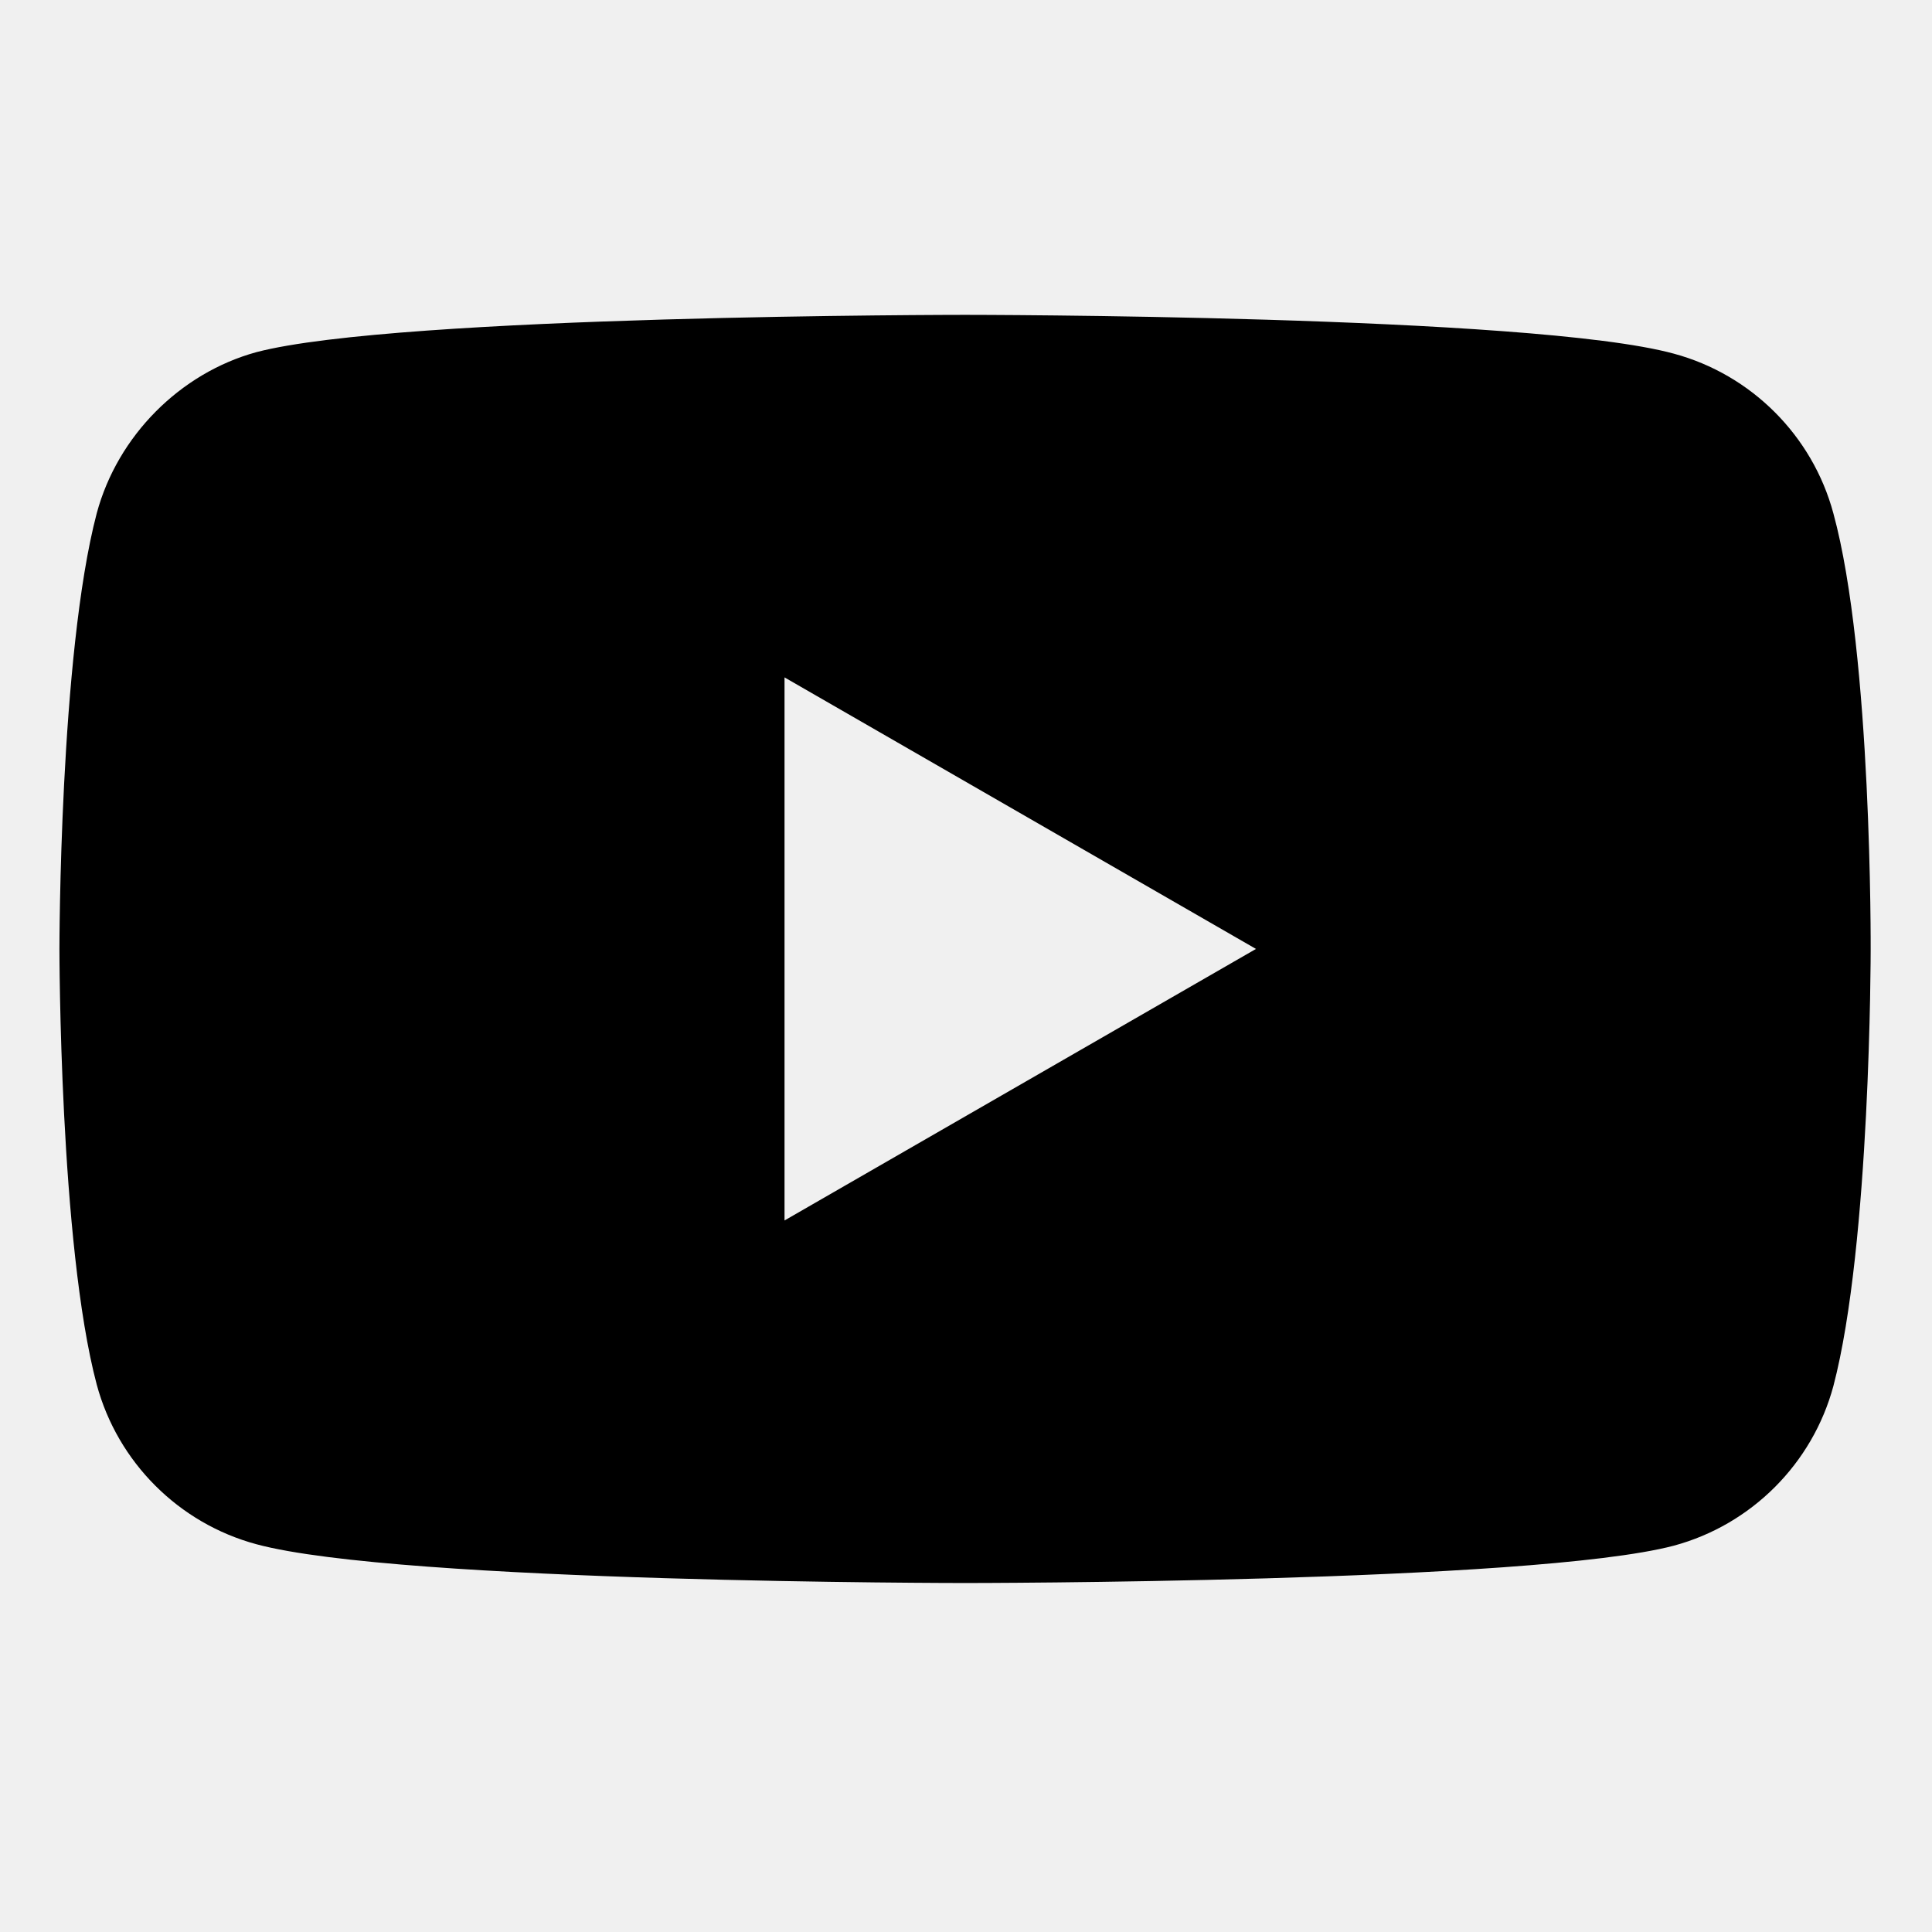
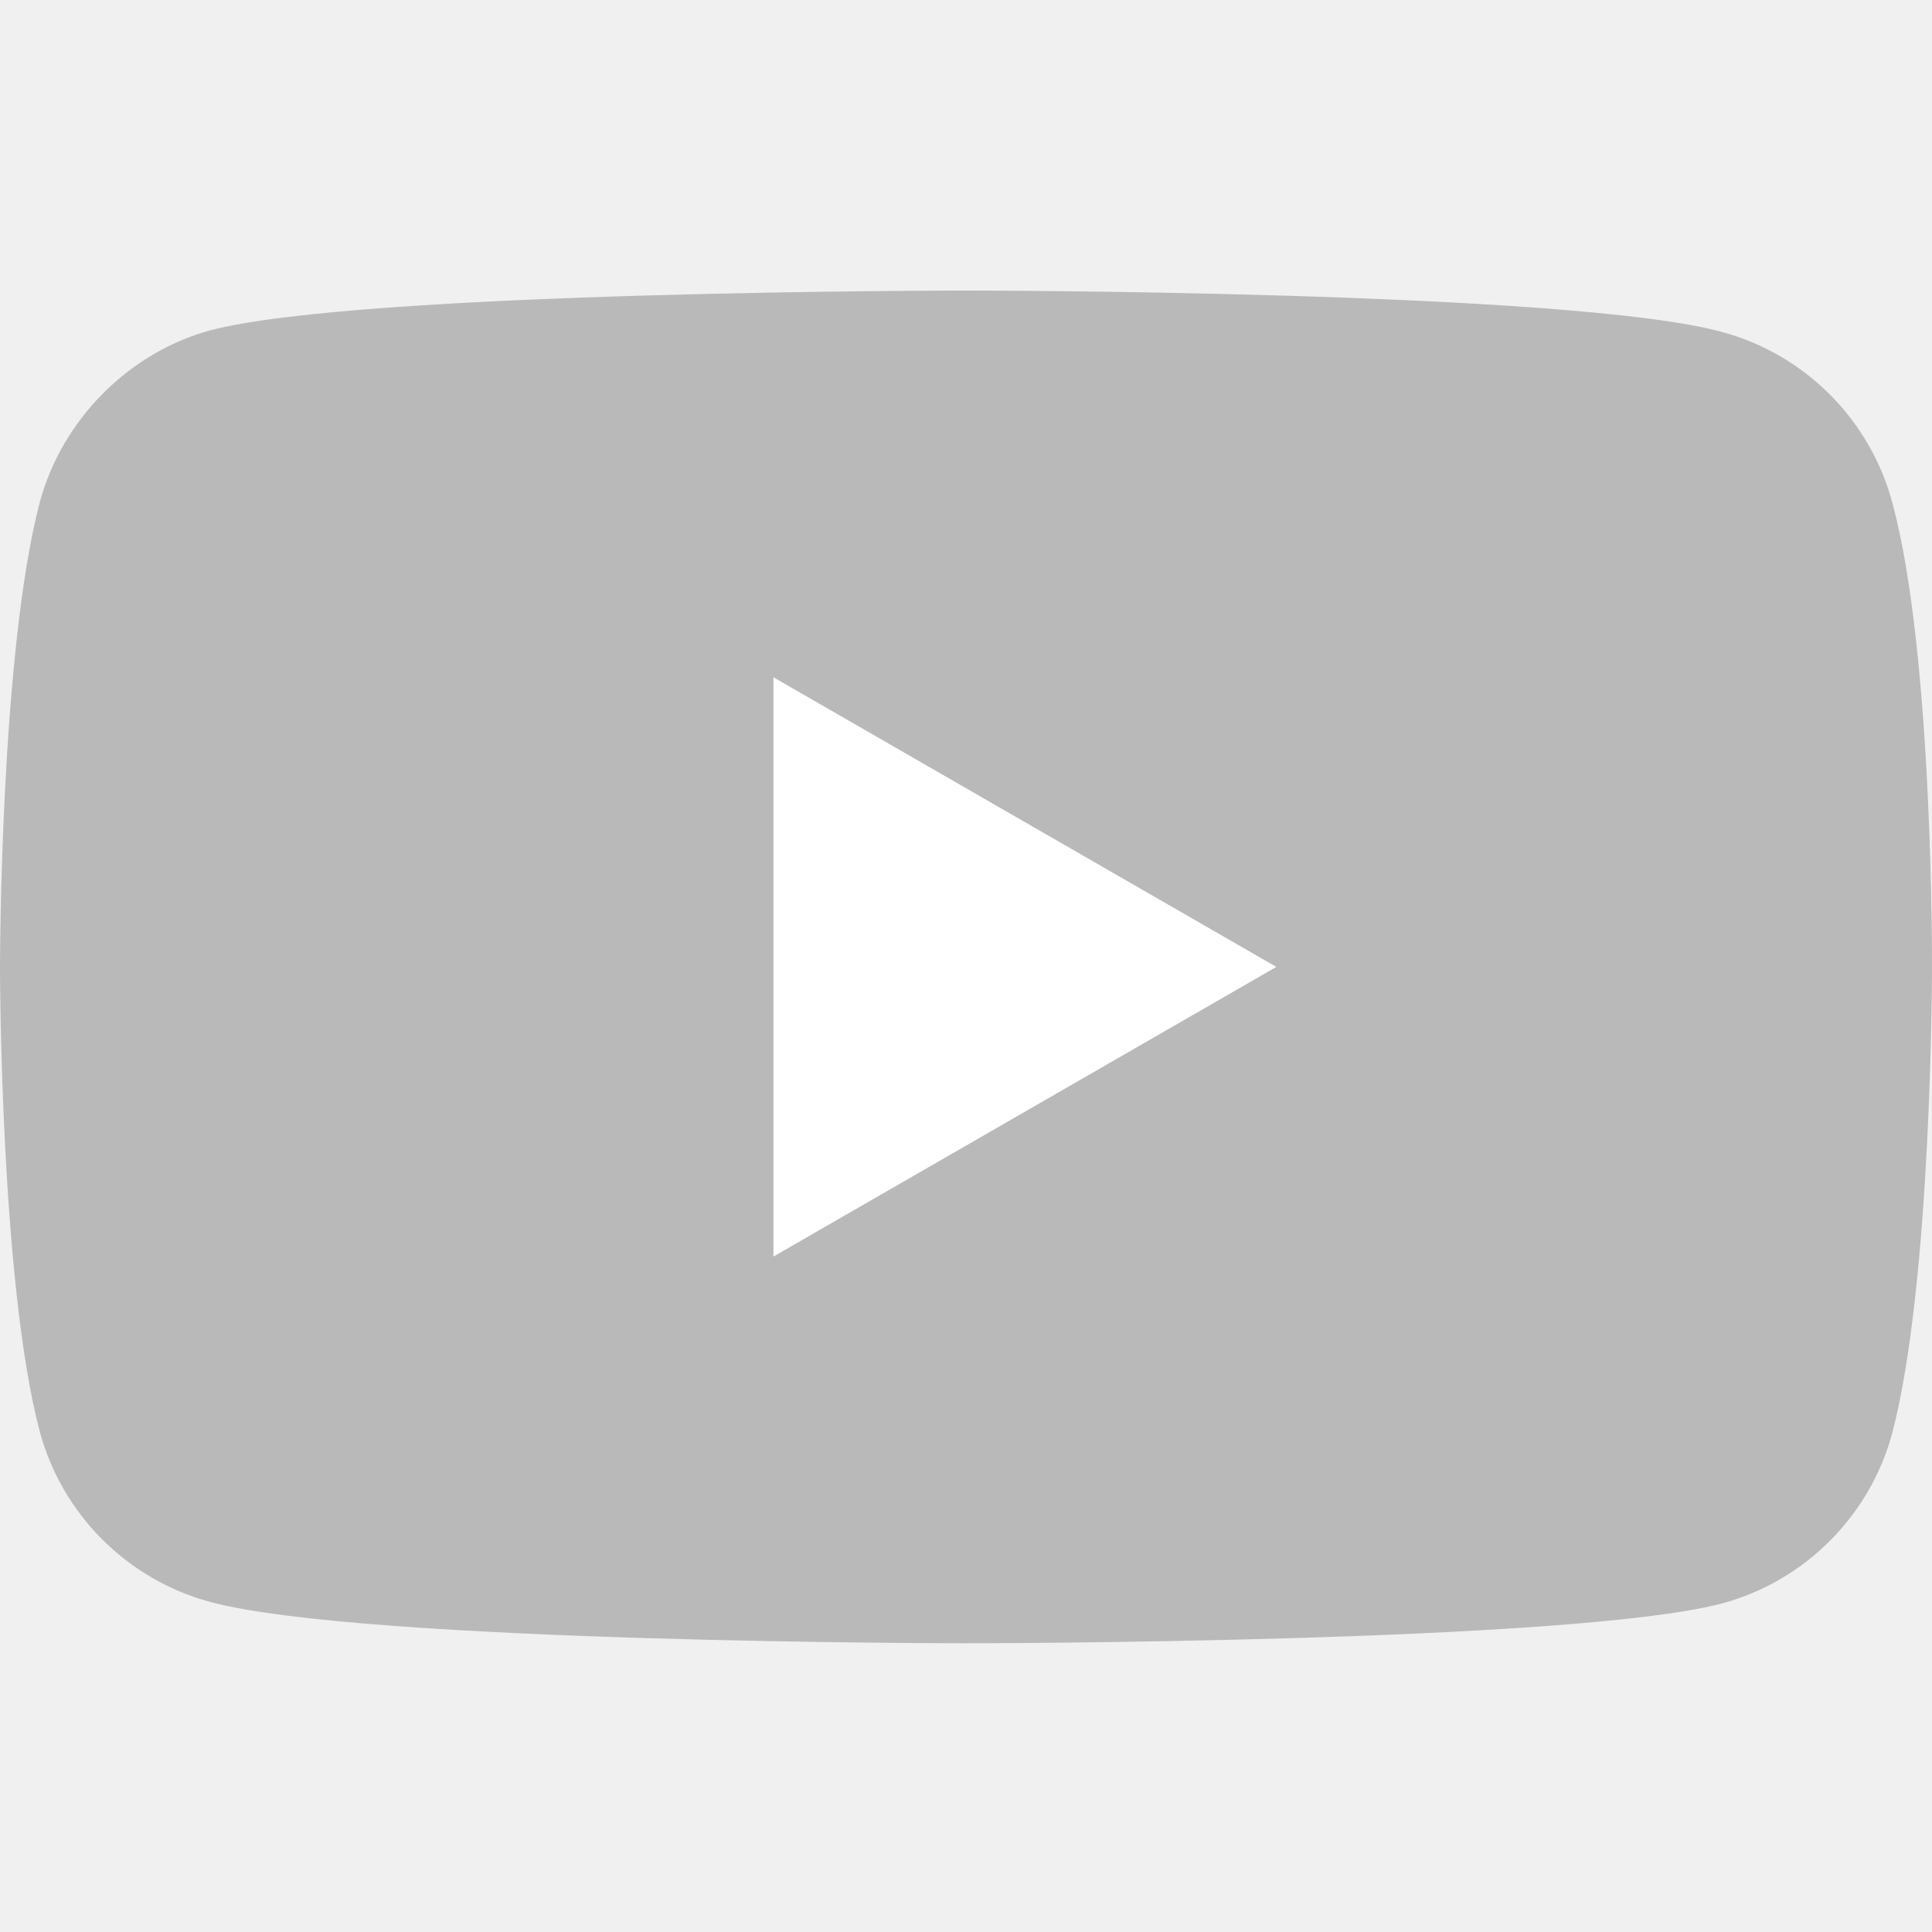
- <svg xmlns="http://www.w3.org/2000/svg" height="682pt" viewBox="-21 -117 682.667 682" width="682pt">
-   <path d="m626.812 64.035c-7.375-27.418-28.992-49.031-56.406-56.414-50.082-13.703-250.414-13.703-250.414-13.703s-200.324 0-250.406 13.184c-26.887 7.375-49.031 29.52-56.406 56.934-13.18 50.078-13.18 153.934-13.18 153.934s0 104.379 13.18 153.934c7.383 27.414 28.992 49.027 56.41 56.41 50.605 13.707 250.41 13.707 250.41 13.707s200.324 0 250.406-13.184c27.418-7.379 49.031-28.992 56.414-56.406 13.176-50.082 13.176-153.934 13.176-153.934s.527-104.383-13.184-154.461zm-370.602 249.879v-191.891l166.586 95.945zm0 0" />
+ <svg xmlns="http://www.w3.org/2000/svg" height="512pt" viewBox="0 -77 512.002 512" width="512pt">
+   <path d="m501.453 56.094c-5.902-21.934-23.195-39.223-45.125-45.129-40.066-10.965-200.332-10.965-200.332-10.965s-160.262 0-200.328 10.547c-21.508 5.902-39.223 23.617-45.125 45.547-10.543 40.062-10.543 123.148-10.543 123.148s0 83.504 10.543 123.148c5.906 21.93 23.195 39.223 45.129 45.129 40.484 10.965 200.328 10.965 200.328 10.965s160.262 0 200.328-10.547c21.934-5.902 39.223-23.195 45.129-45.125 10.543-40.066 10.543-123.148 10.543-123.148s.422-83.508-10.547-123.57zm0 0" fill="#B9B9B9" />
+   <path d="m204.969 256 133.27-76.758-133.27-76.758zm0 0" fill="#fff" />
</svg>
